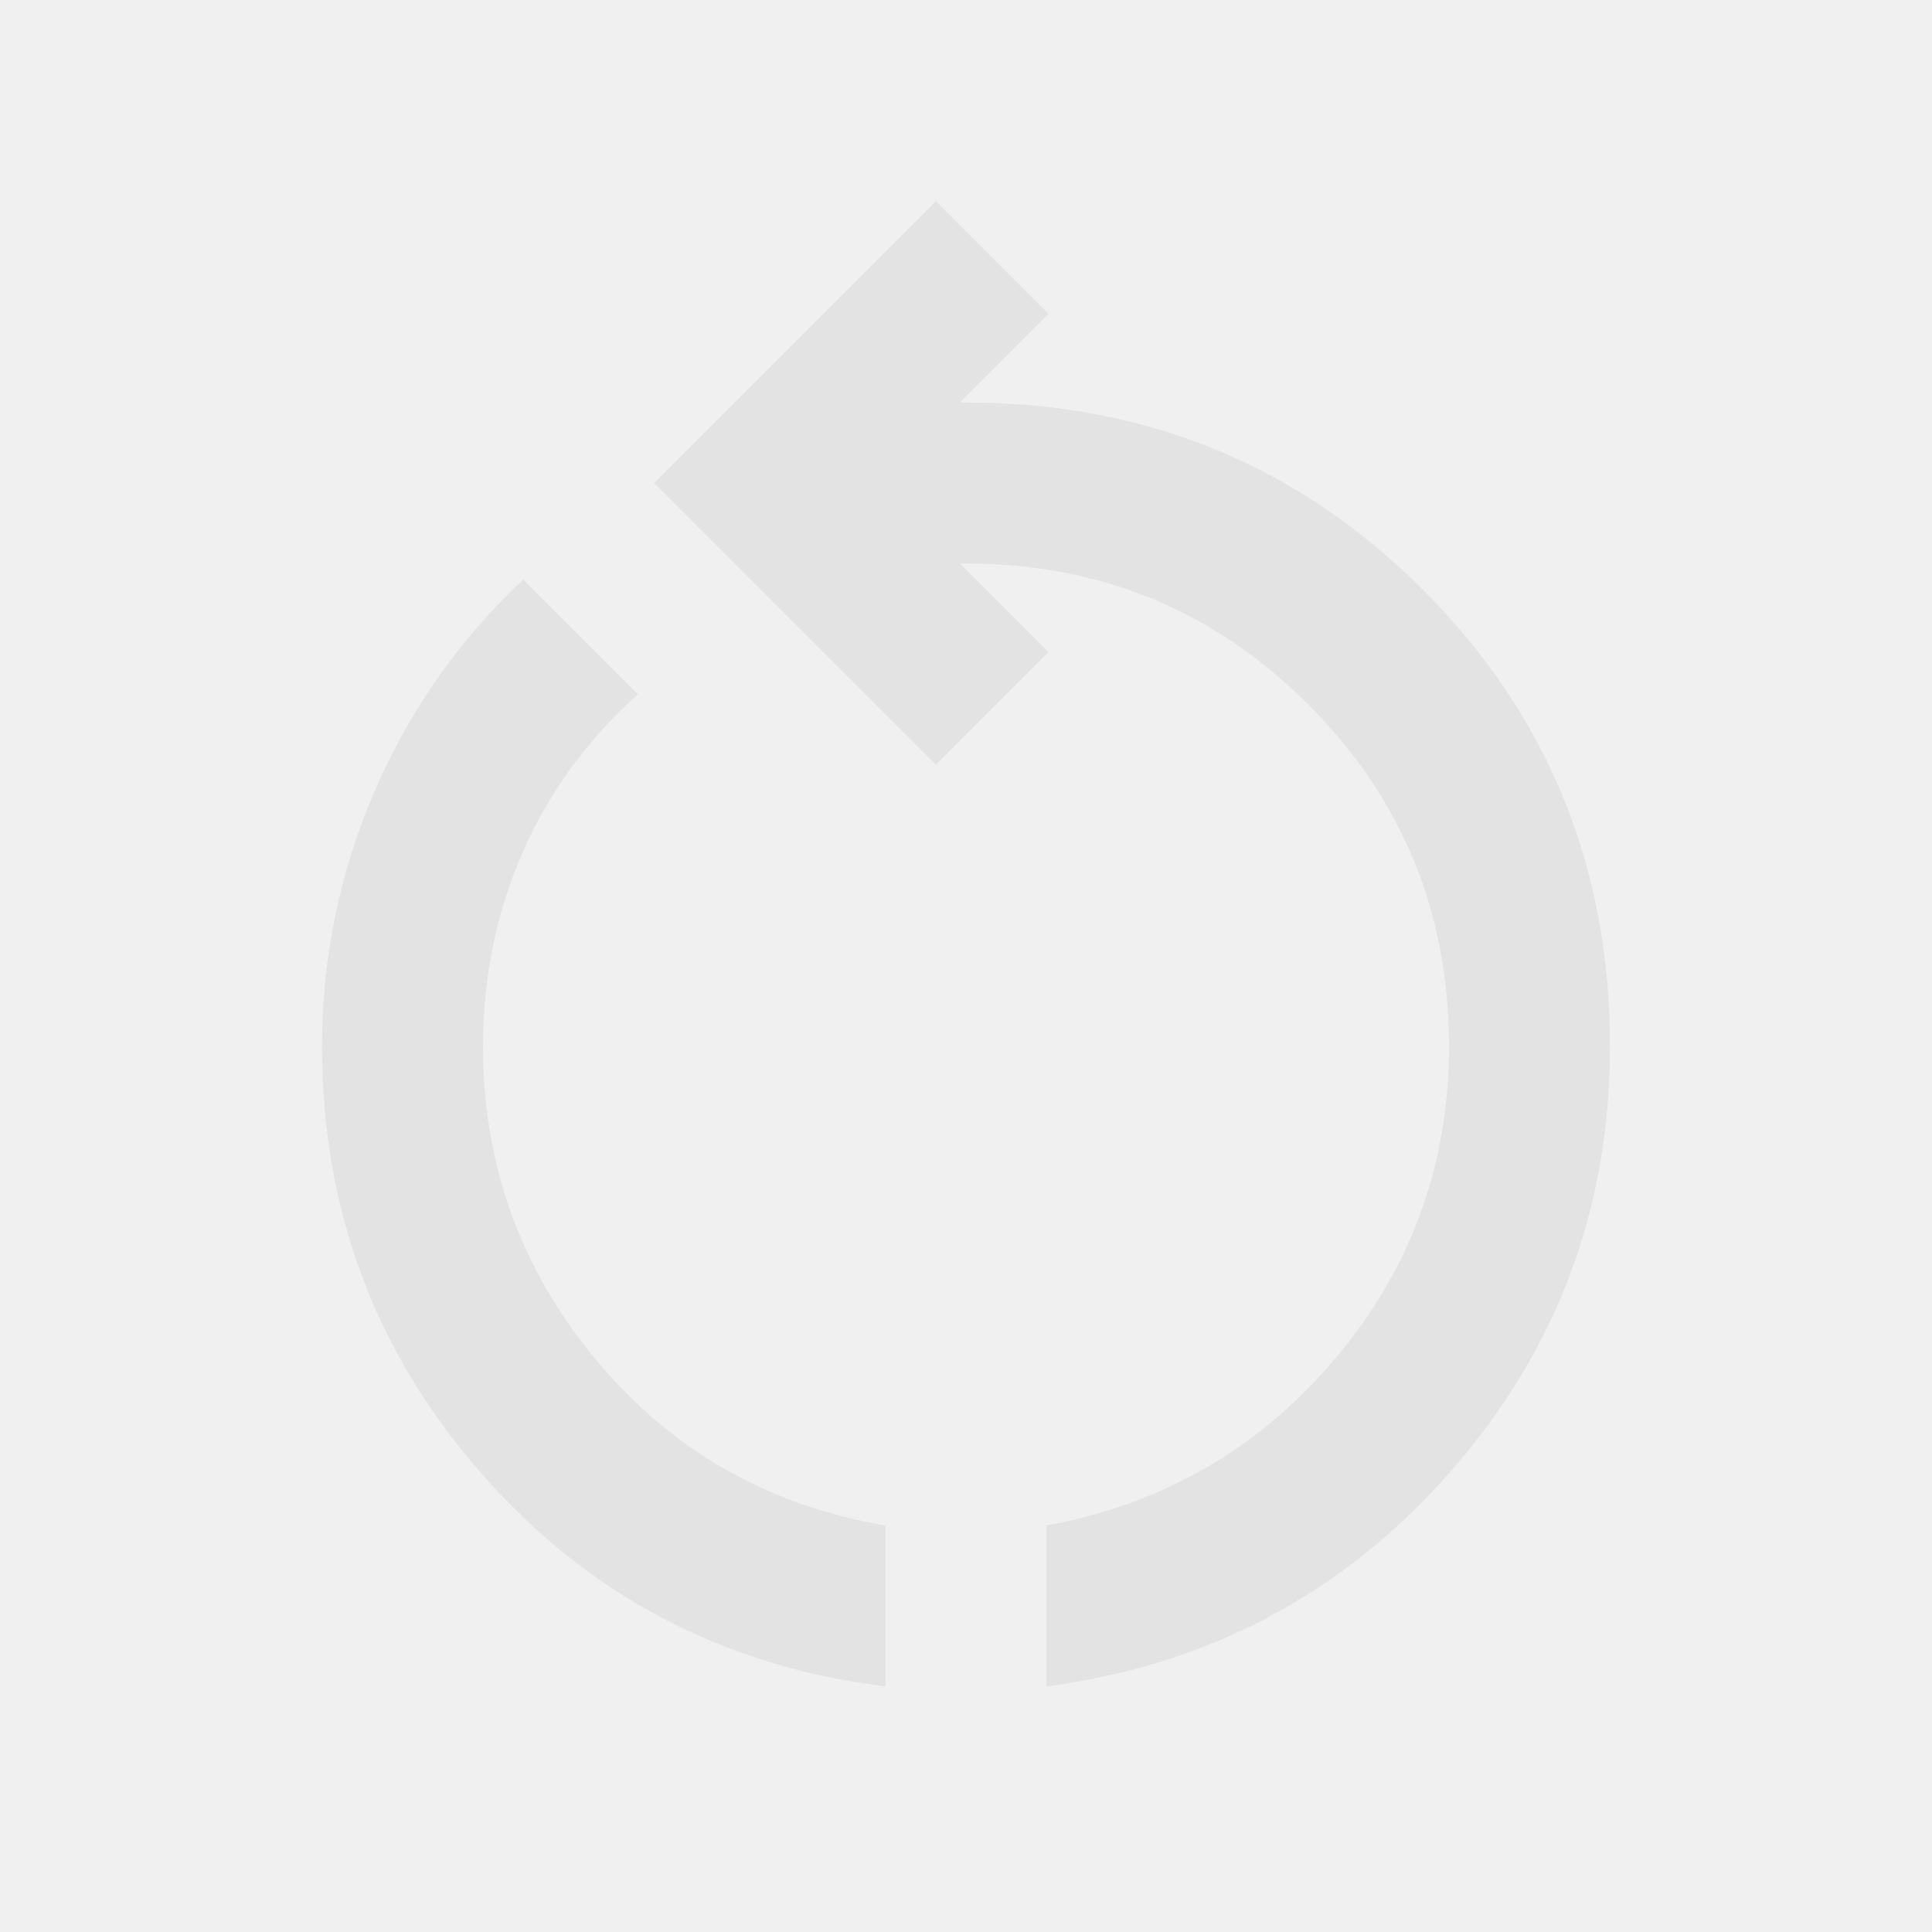
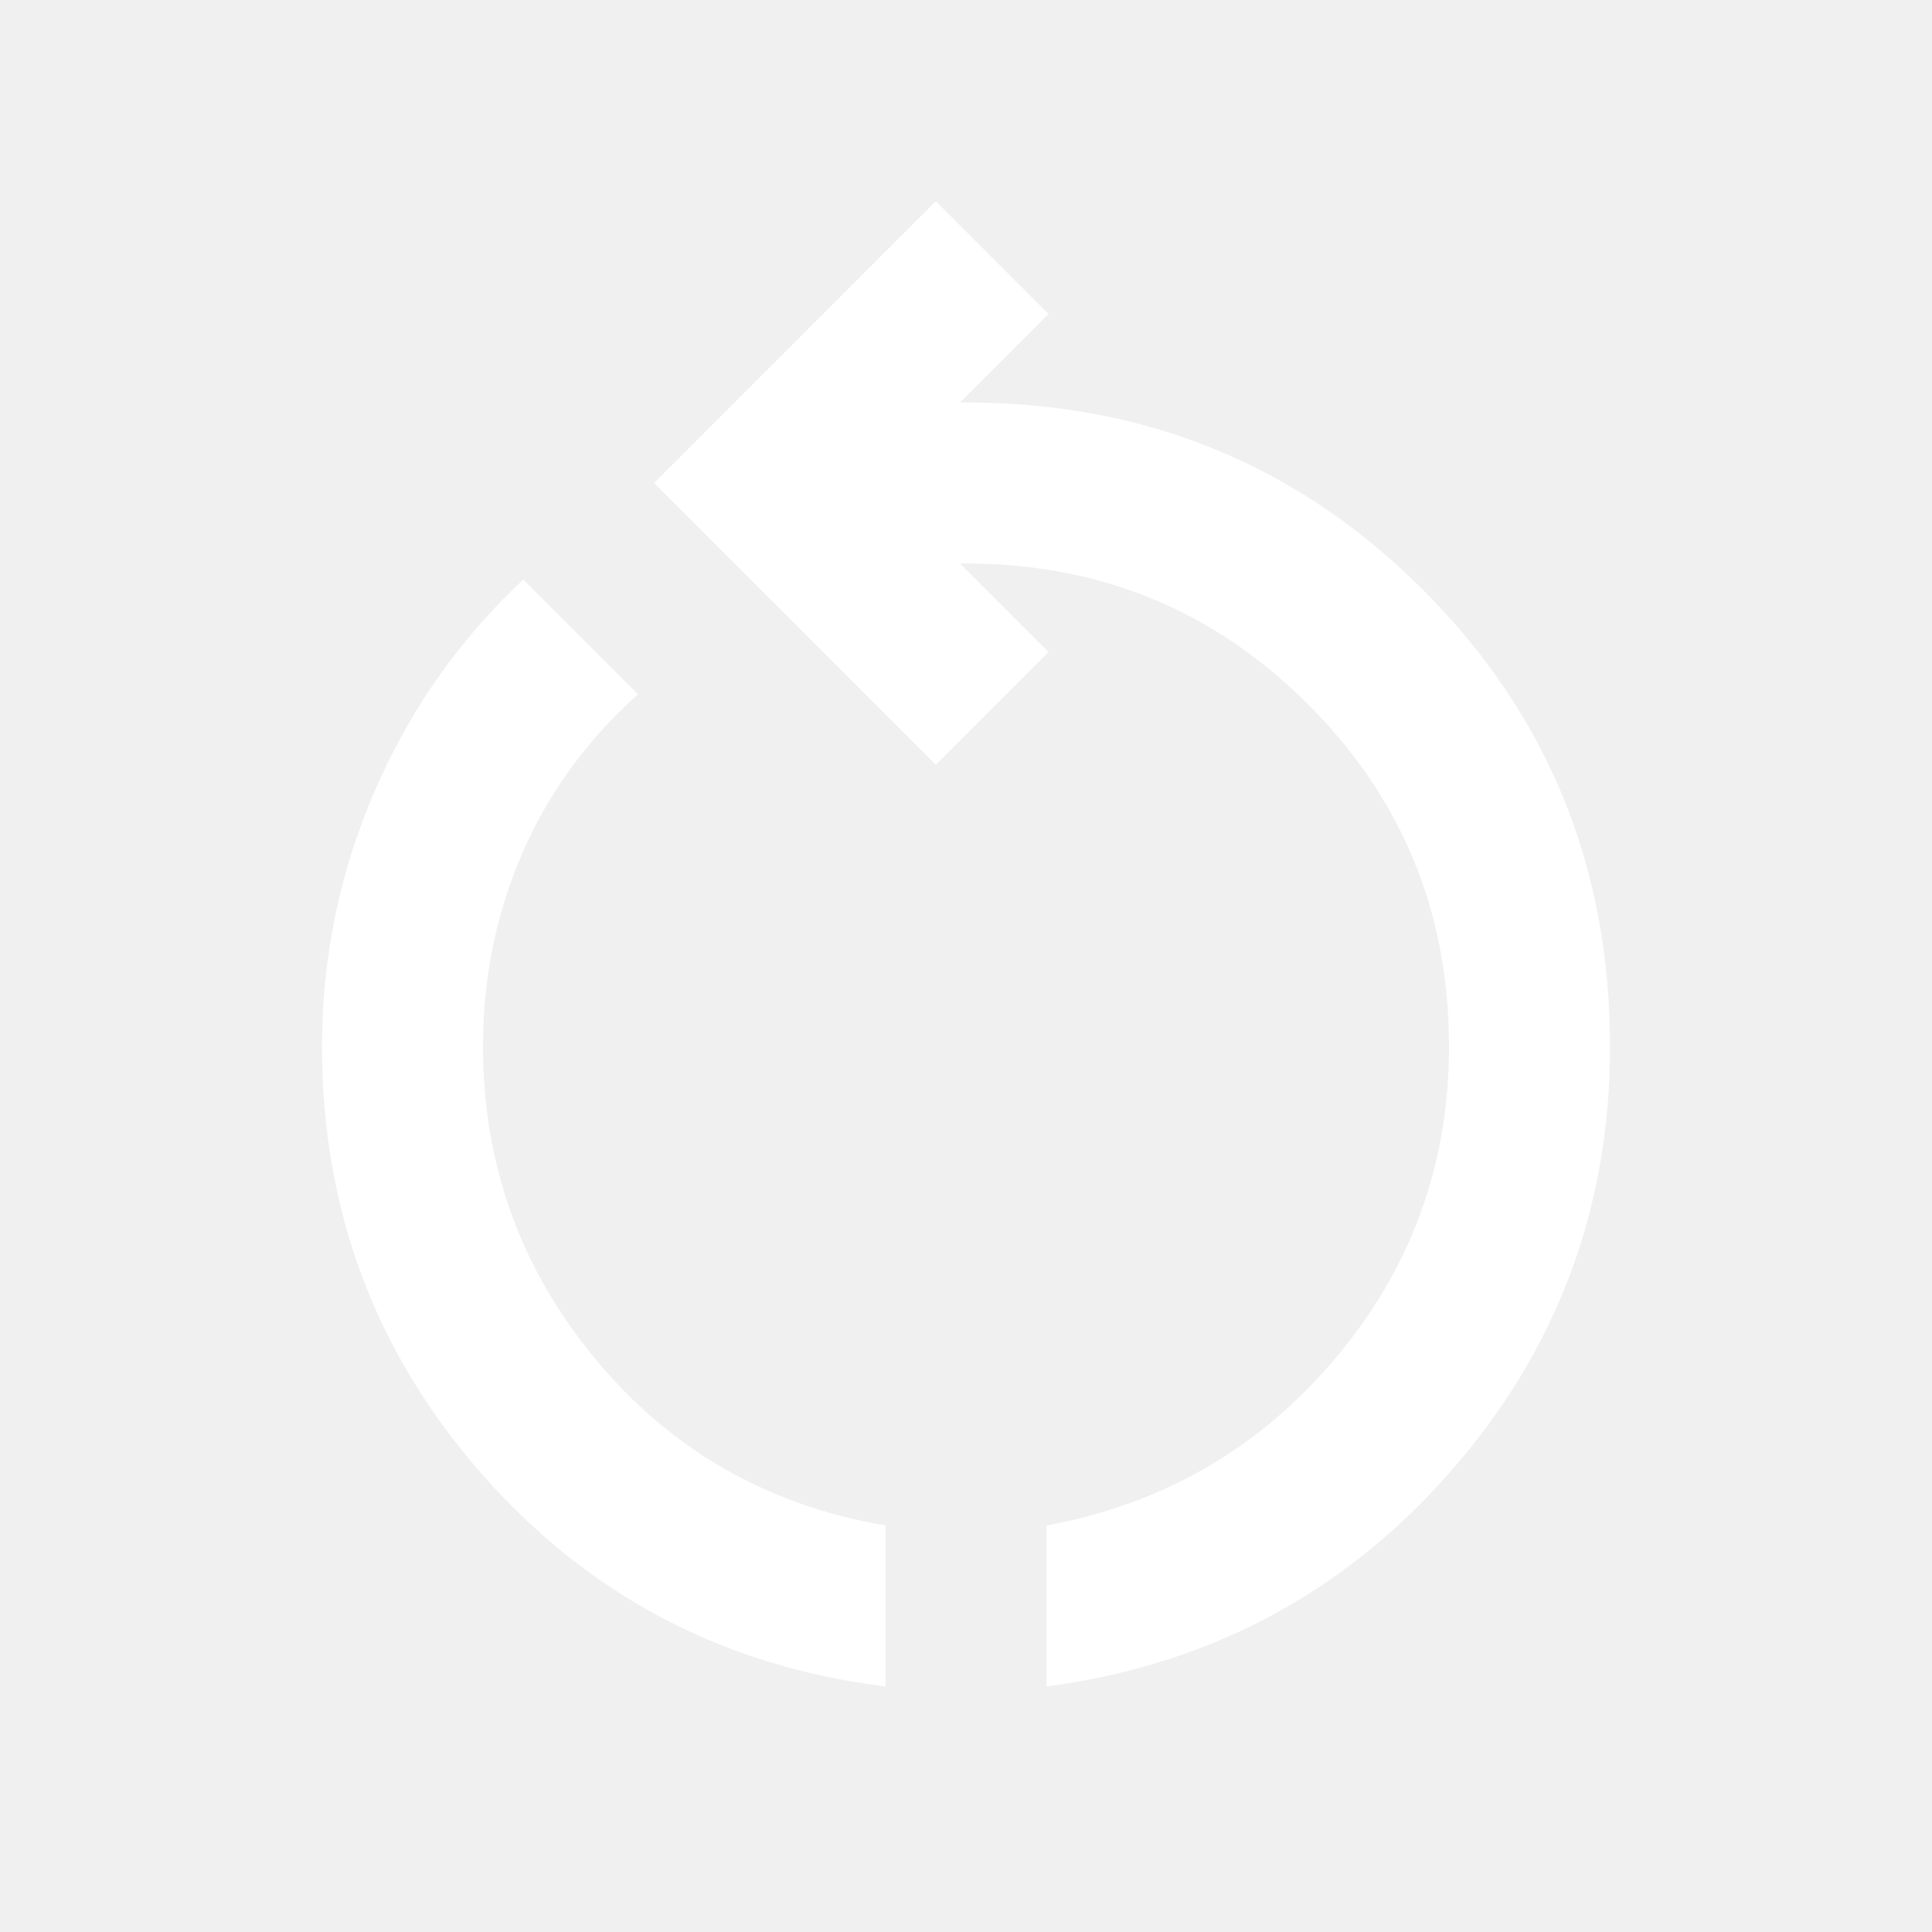
- <svg xmlns="http://www.w3.org/2000/svg" height="24px" viewBox="0 -960 960 960" width="24px" fill="#e3e3e3">
+ <svg xmlns="http://www.w3.org/2000/svg" height="24px" viewBox="0 -960 960 960" width="24px" fill="#FFFFFF">
  <path d="M440-122q-121-15-200.5-105.5T160-440q0-66 26-126.5T260-672l57 57q-38 34-57.5 79T240-440q0 88 56 155.5T440-202v80Zm80 0v-80q87-16 143.5-83T720-440q0-100-70-170t-170-70h-3l44 44-56 56-140-140 140-140 56 56-44 44h3q134 0 227 93t93 227q0 121-79.5 211.5T520-122Z" />
</svg>
